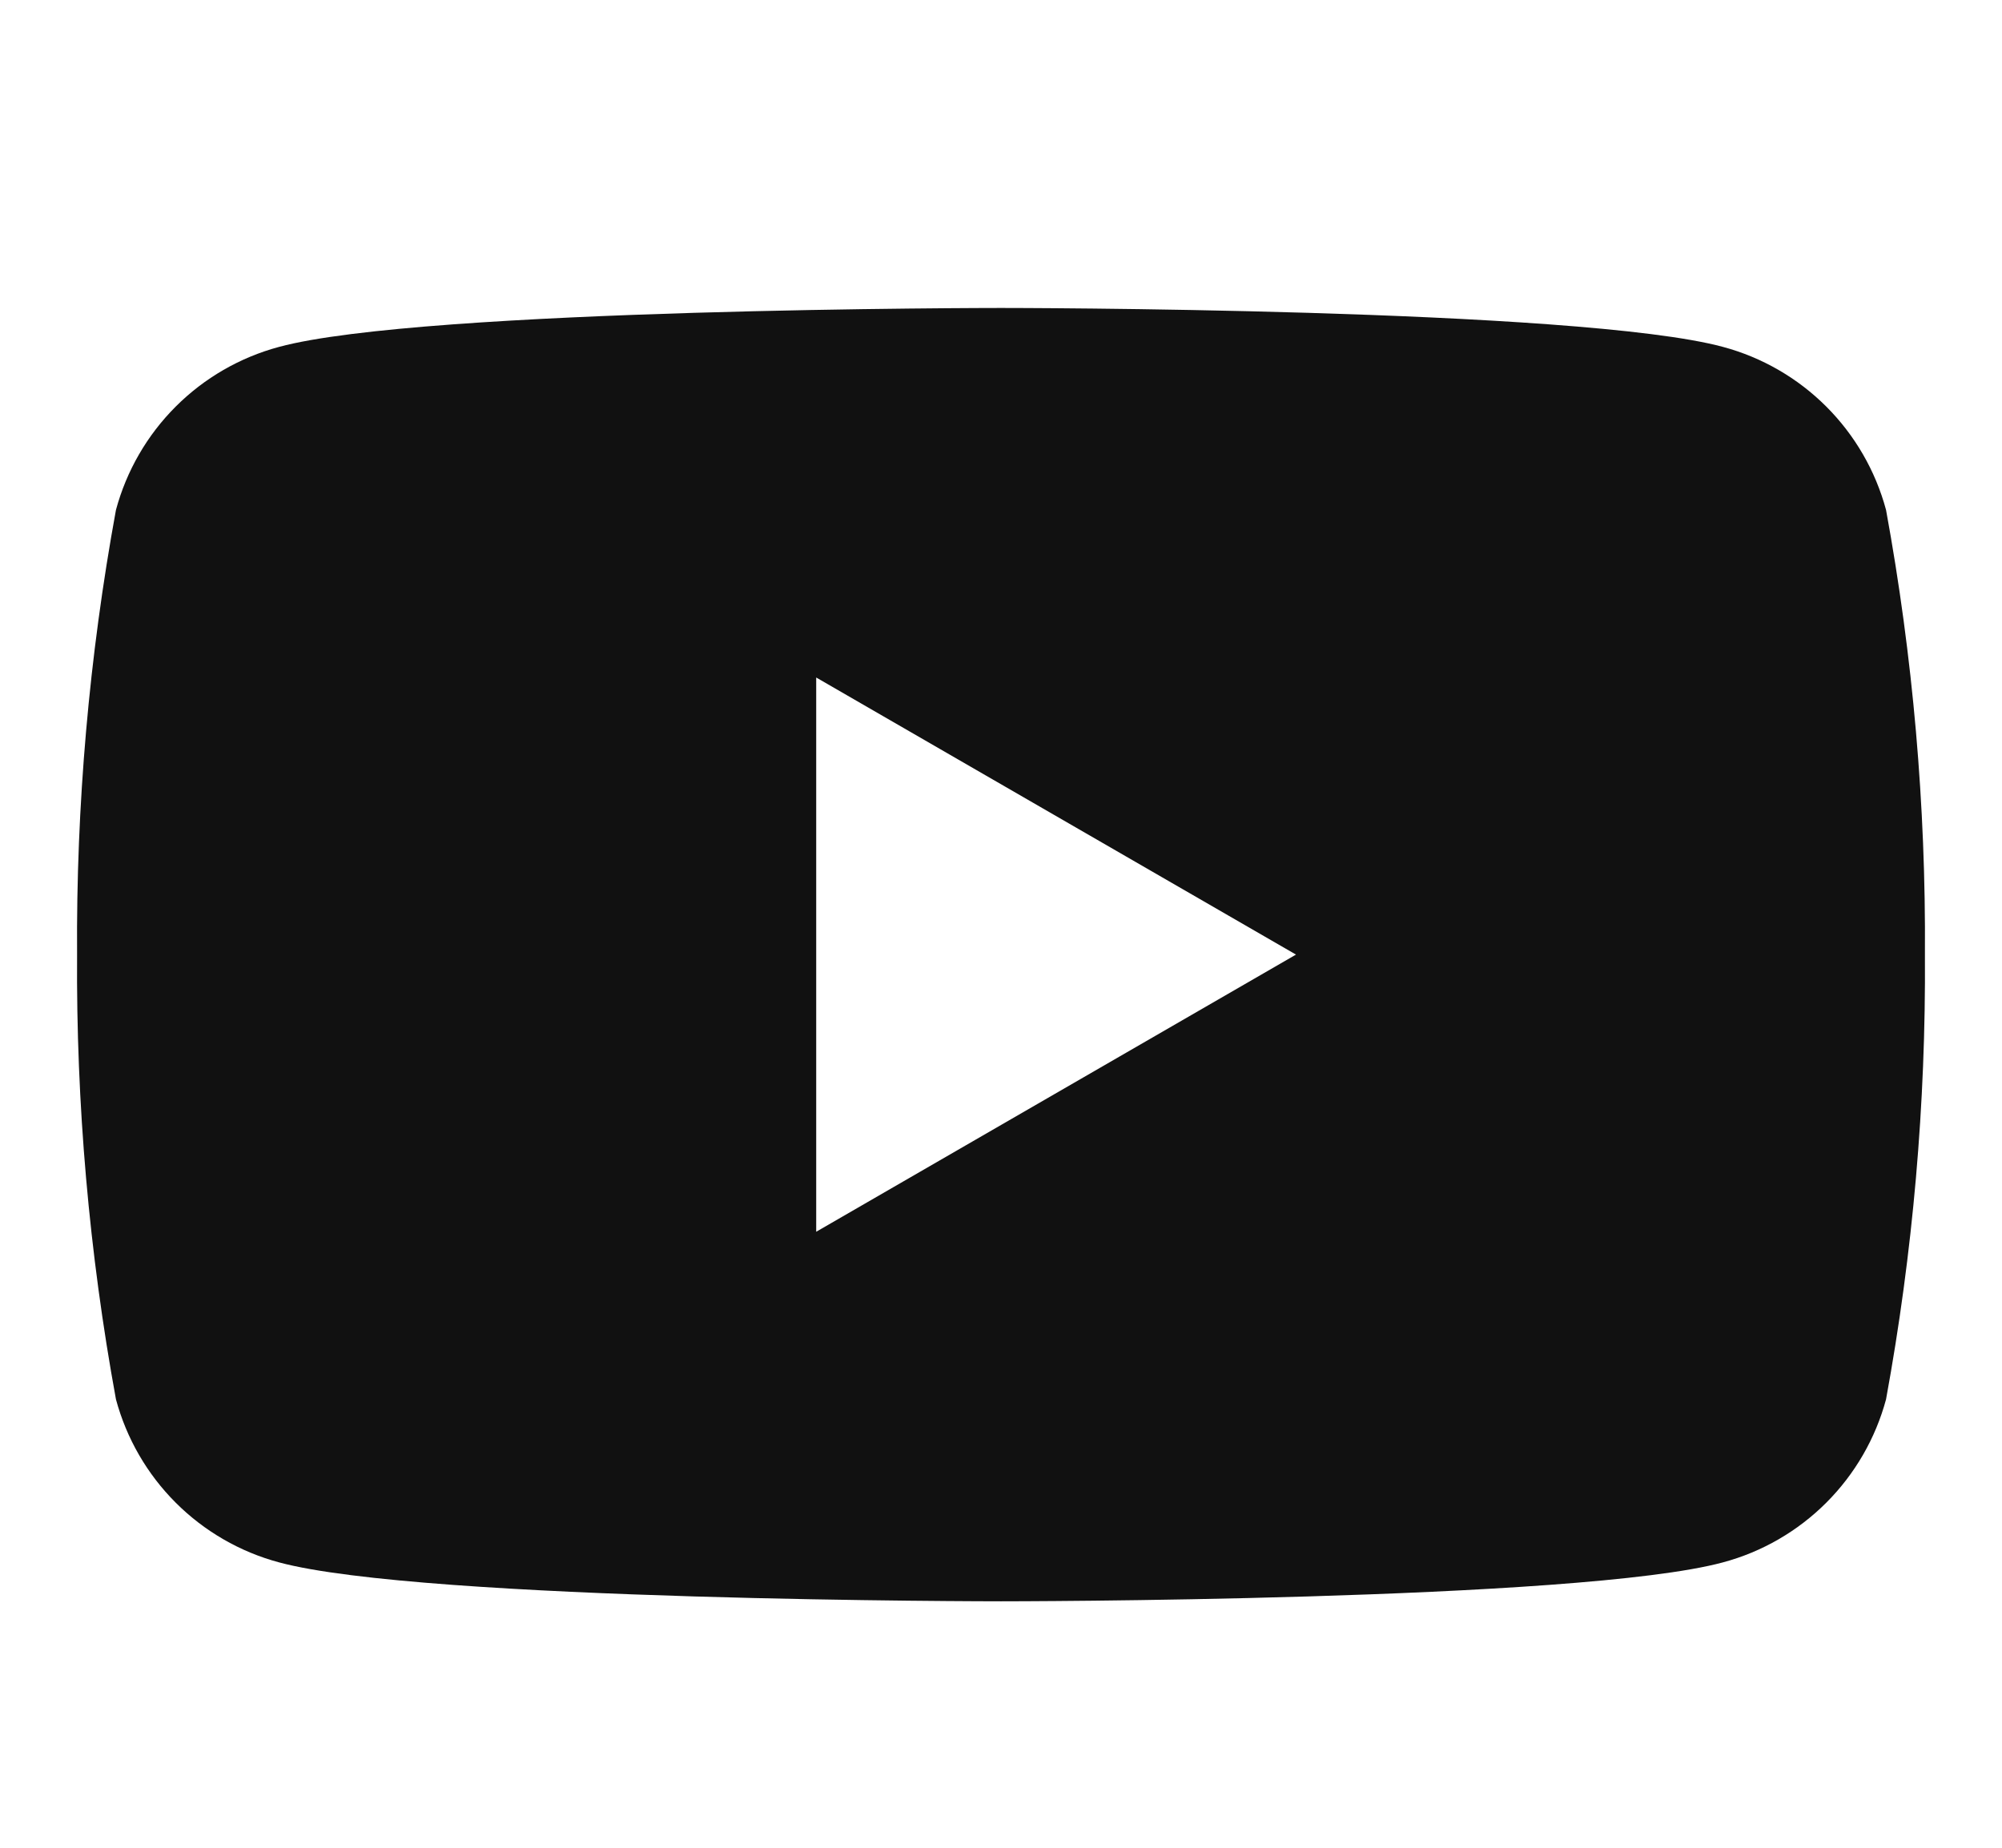
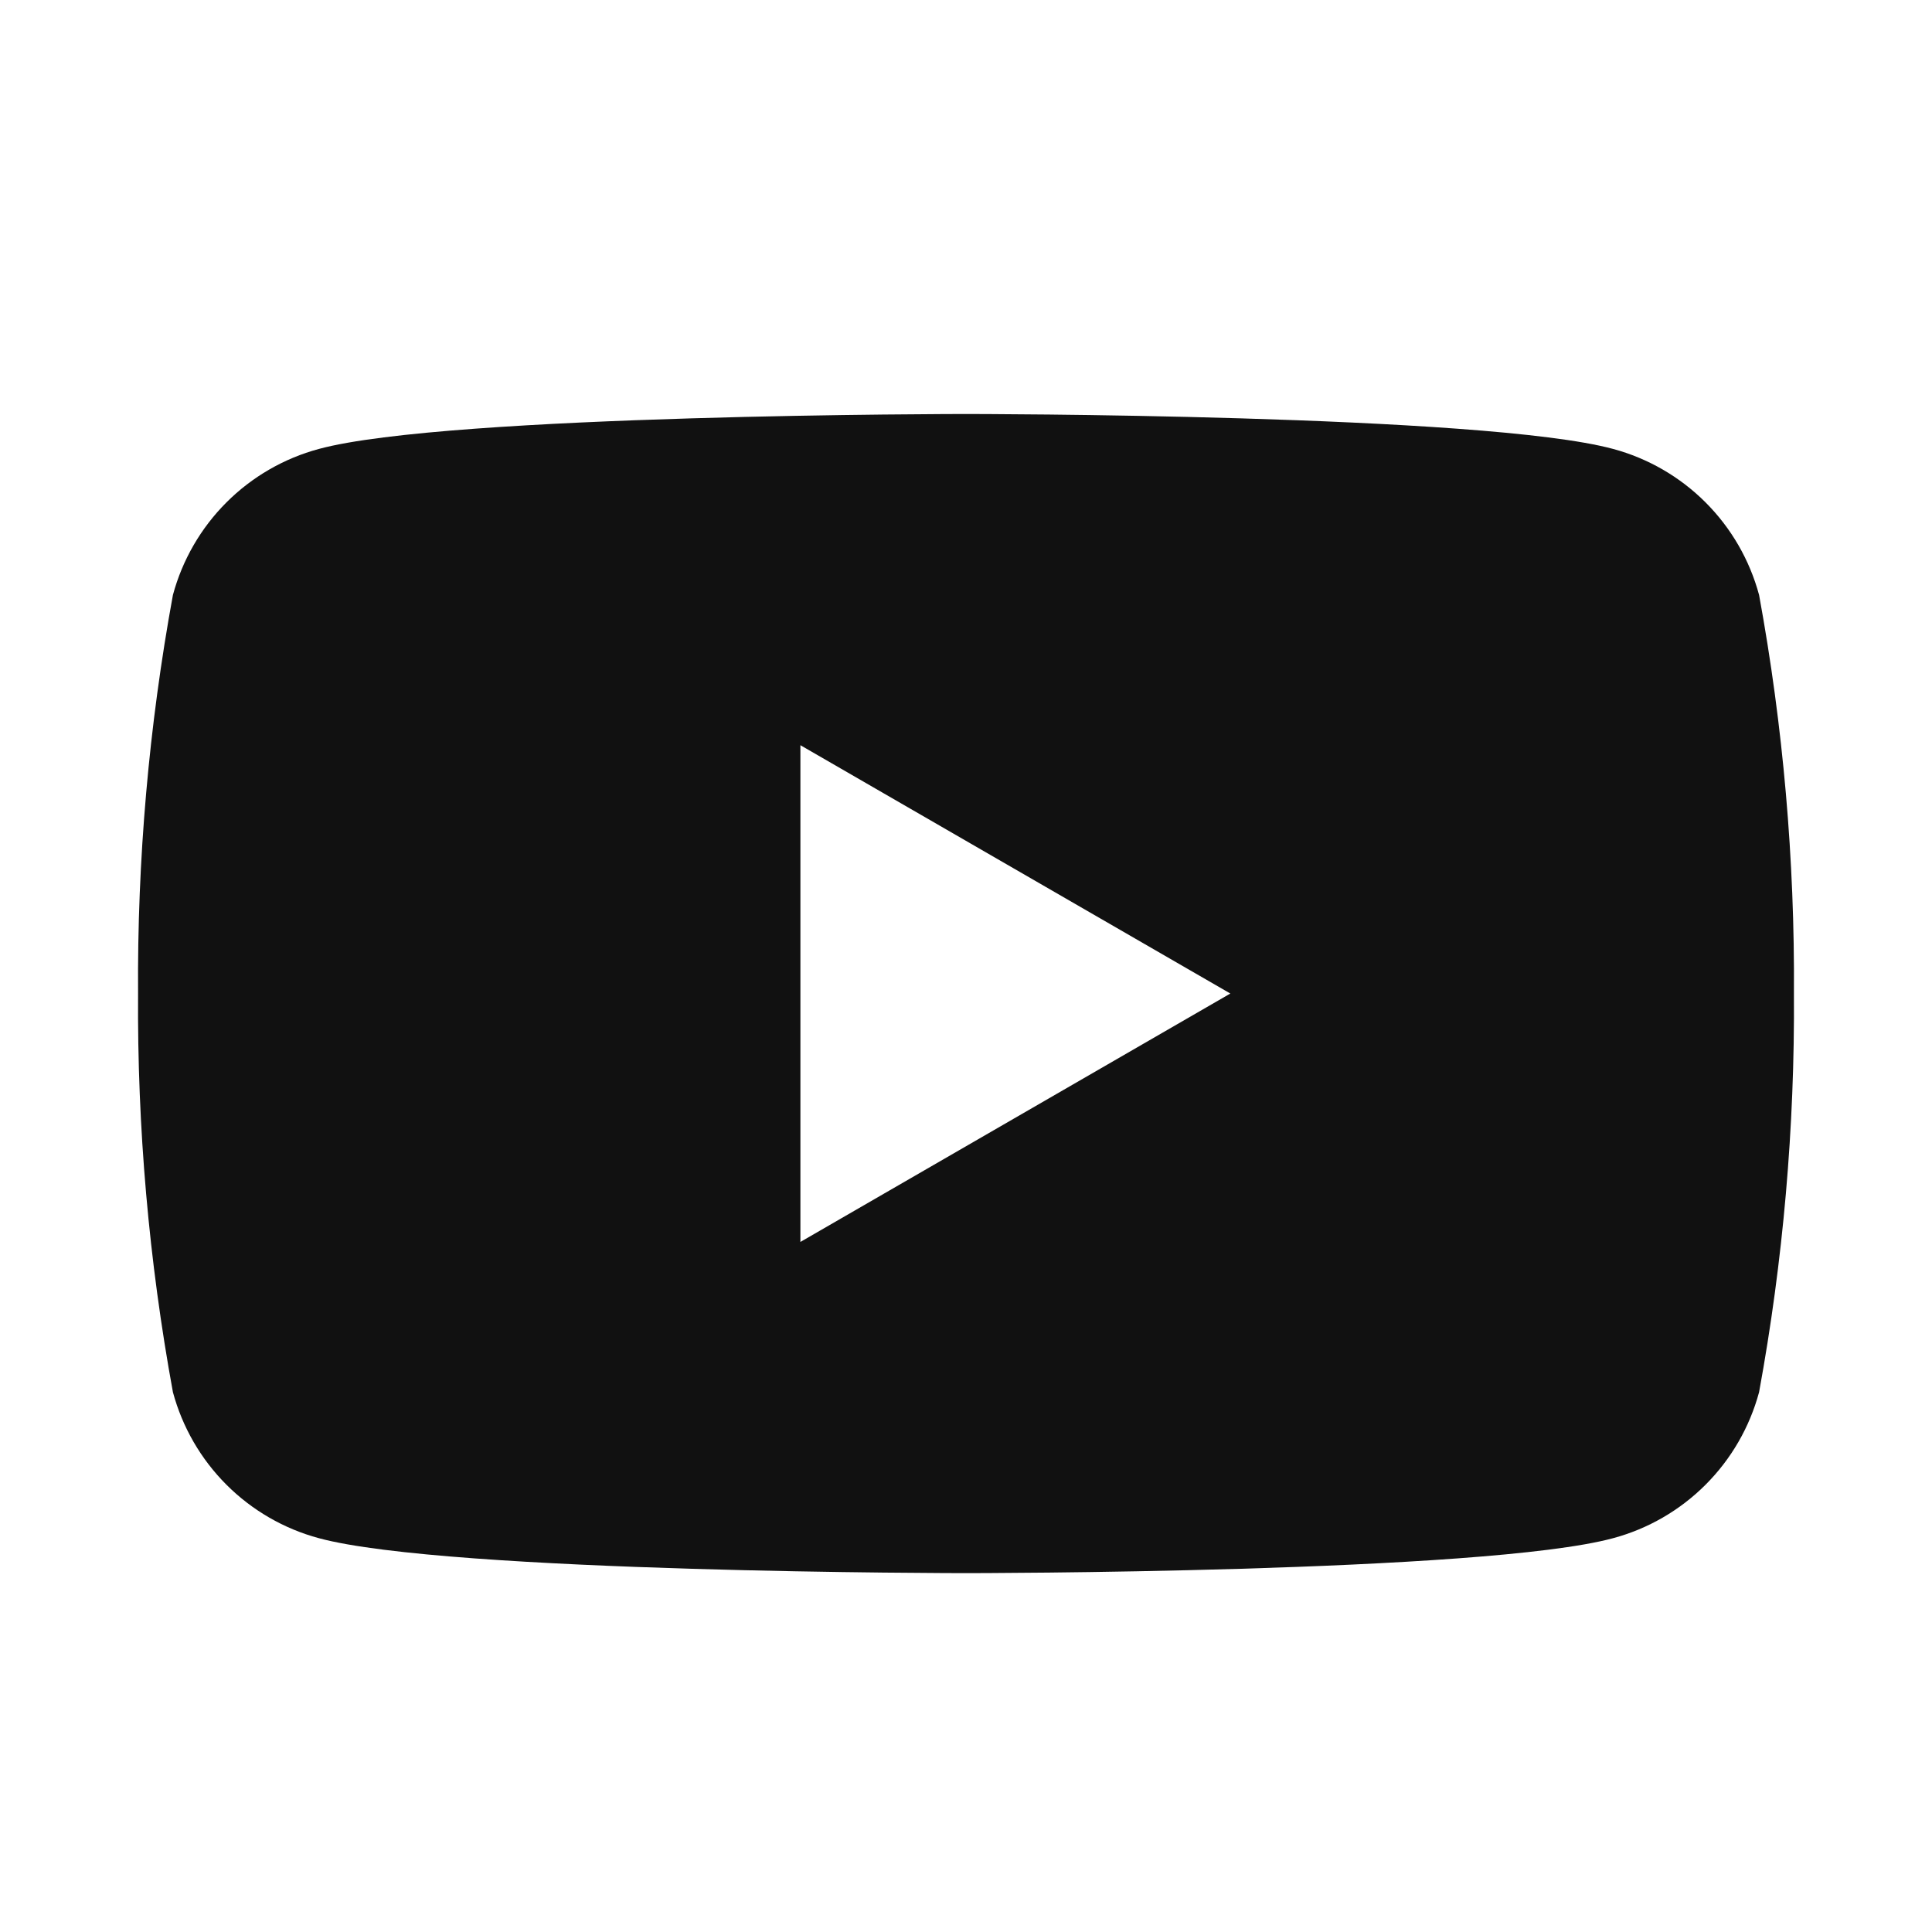
- <svg xmlns="http://www.w3.org/2000/svg" width="26" height="24" viewBox="0 0 26 24" fill="none">
-   <path d="M24.494 6.623C24.357 6.115 24.09 5.653 23.718 5.281C23.347 4.91 22.884 4.642 22.377 4.506C20.508 4 13 4 13 4C13 4 5.492 4 3.623 4.506C3.116 4.642 2.653 4.91 2.282 5.281C1.91 5.653 1.643 6.115 1.506 6.623C1.157 8.528 0.988 10.462 1.001 12.399C0.988 14.337 1.157 16.271 1.506 18.176C1.643 18.684 1.91 19.146 2.282 19.518C2.653 19.889 3.116 20.157 3.623 20.293C5.492 20.799 13 20.799 13 20.799C13 20.799 20.508 20.799 22.377 20.293C22.884 20.157 23.347 19.889 23.718 19.518C24.09 19.146 24.357 18.684 24.494 18.176C24.843 16.271 25.012 14.337 24.999 12.399C25.012 10.462 24.843 8.528 24.494 6.623ZM10.6 15.999V8.8L16.831 12.399L10.6 15.999Z" fill="#111111" />
+ <svg xmlns="http://www.w3.org/2000/svg" width="28" height="28" viewBox="0 0 28 28" fill="none">
+   <path d="M25.494 8.623C25.357 8.115 25.09 7.653 24.718 7.281C24.347 6.91 23.884 6.642 23.377 6.506C21.508 6 14 6 14 6C14 6 6.492 6 4.623 6.506C4.116 6.642 3.653 6.91 3.282 7.281C2.91 7.653 2.643 8.115 2.506 8.623C2.157 10.528 1.988 12.462 2.001 14.399C1.988 16.337 2.157 18.271 2.506 20.176C2.643 20.684 2.91 21.146 3.282 21.518C3.653 21.889 4.116 22.157 4.623 22.293C6.492 22.799 14 22.799 14 22.799C14 22.799 21.508 22.799 23.377 22.293C23.884 22.157 24.347 21.889 24.718 21.518C25.09 21.146 25.357 20.684 25.494 20.176C25.843 18.271 26.012 16.337 25.999 14.399C26.012 12.462 25.843 10.528 25.494 8.623ZM11.6 17.999V10.8L17.831 14.399L11.6 17.999Z" fill="#111111" />
</svg>
